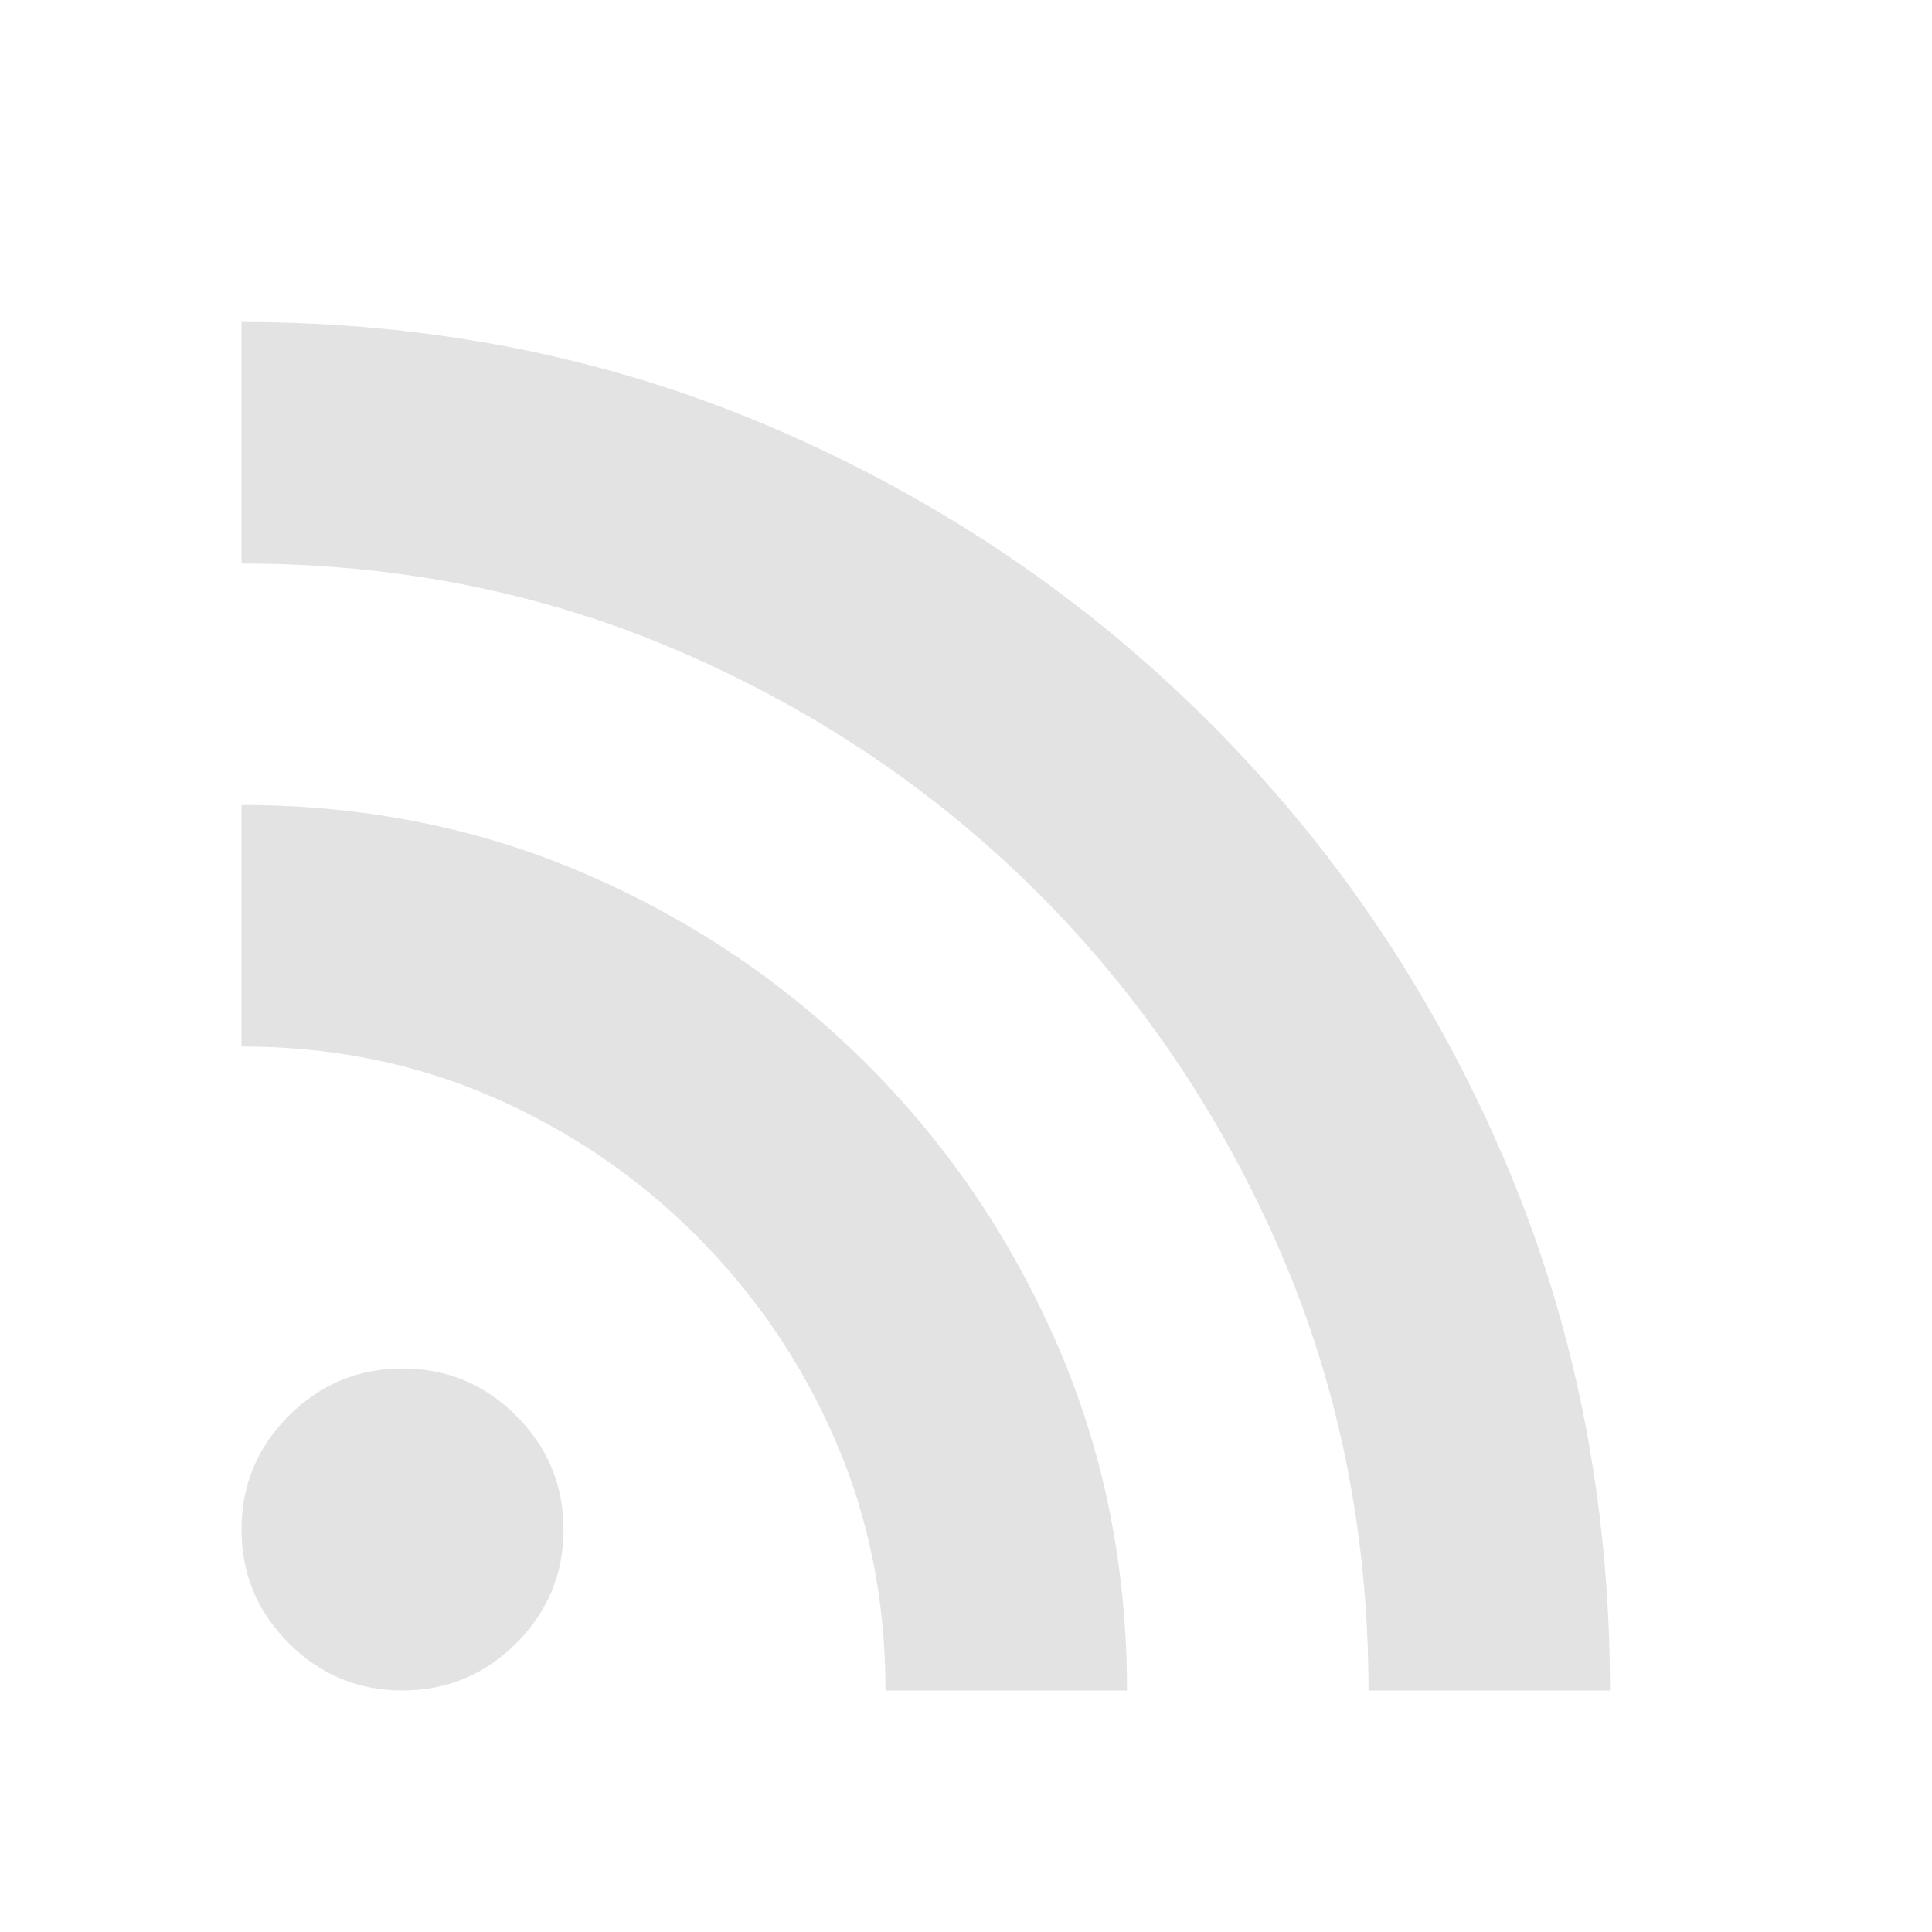
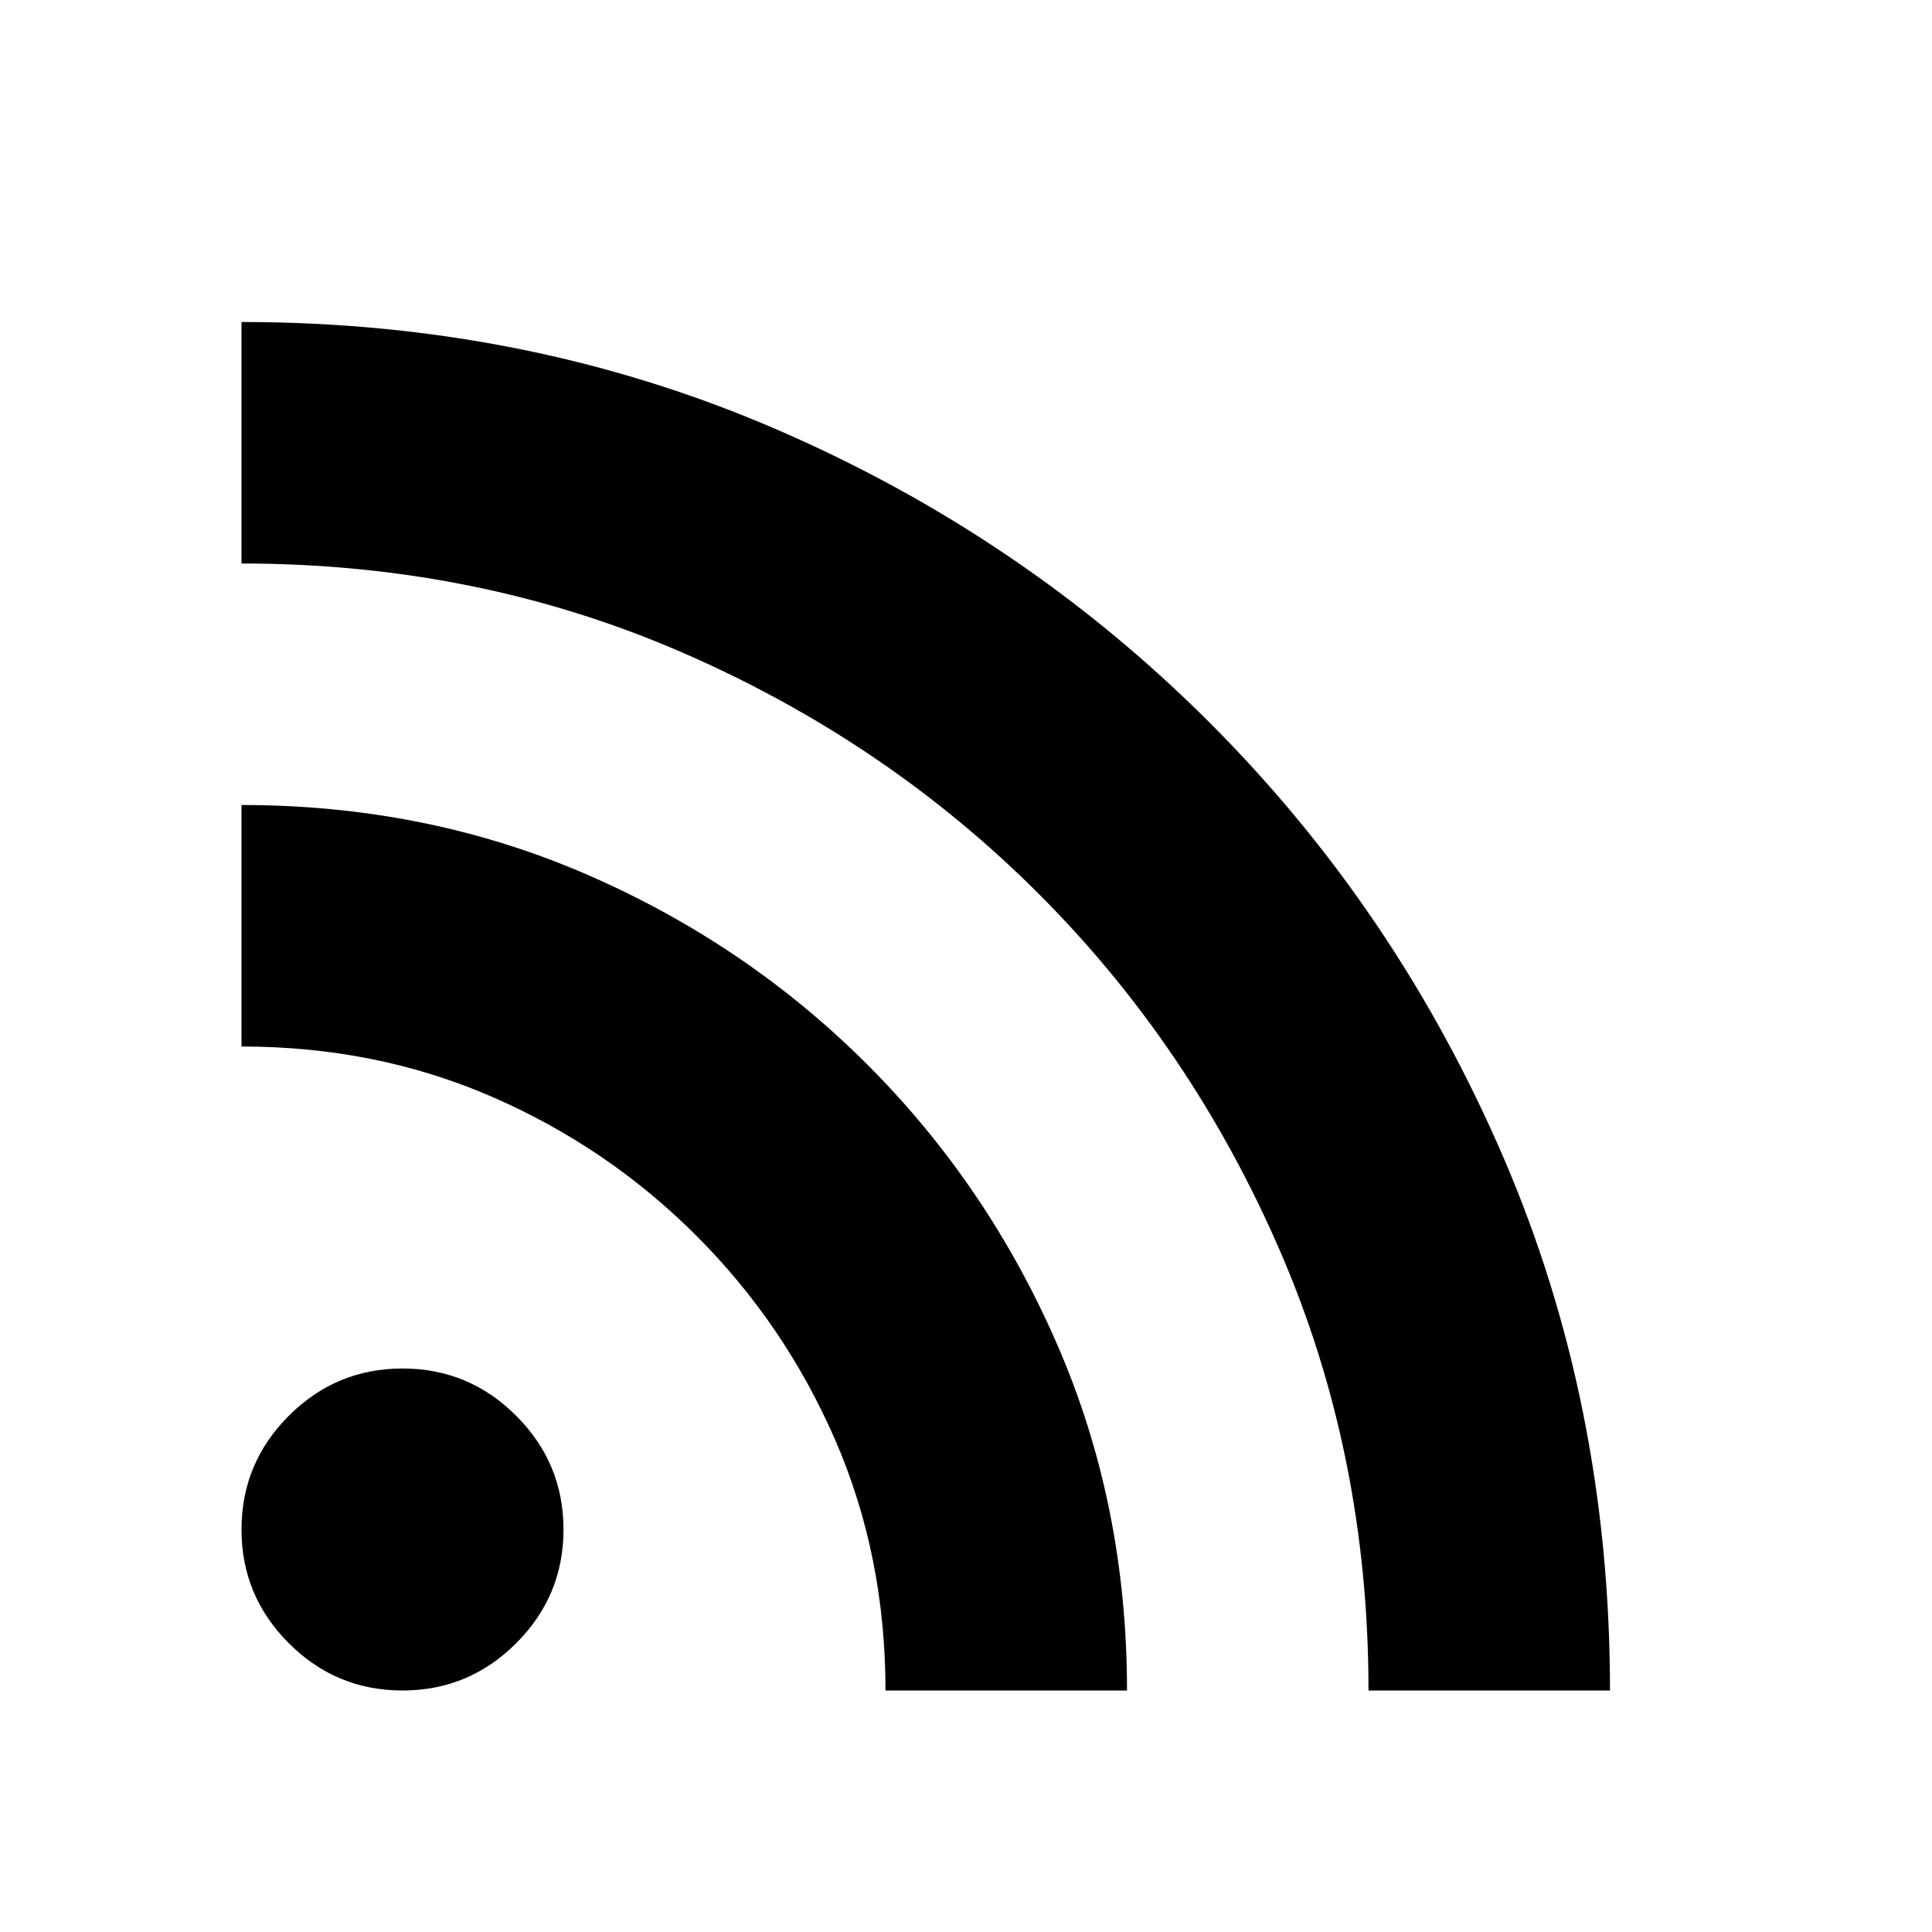
- <svg xmlns="http://www.w3.org/2000/svg" height="24px" viewBox="0 -960 960 960" width="24px" fill="#e3e3e3">
+ <svg xmlns="http://www.w3.org/2000/svg" height="24px" viewBox="0 -960 960 960" width="24px" fill="currentColor">
  <path d="M200-120q-33 0-56.5-23.5T120-200q0-33 23.5-56.5T200-280q33 0 56.5 23.5T280-200q0 33-23.5 56.5T200-120Zm480 0q0-117-44-218.5T516-516q-76-76-177.5-120T120-680v-120q142 0 265 53t216 146q93 93 146 216t53 265H680Zm-240 0q0-67-25-124.5T346-346q-44-44-101.5-69T120-440v-120q92 0 171.5 34.5T431-431q60 60 94.5 139.5T560-120H440Z" />
</svg>
